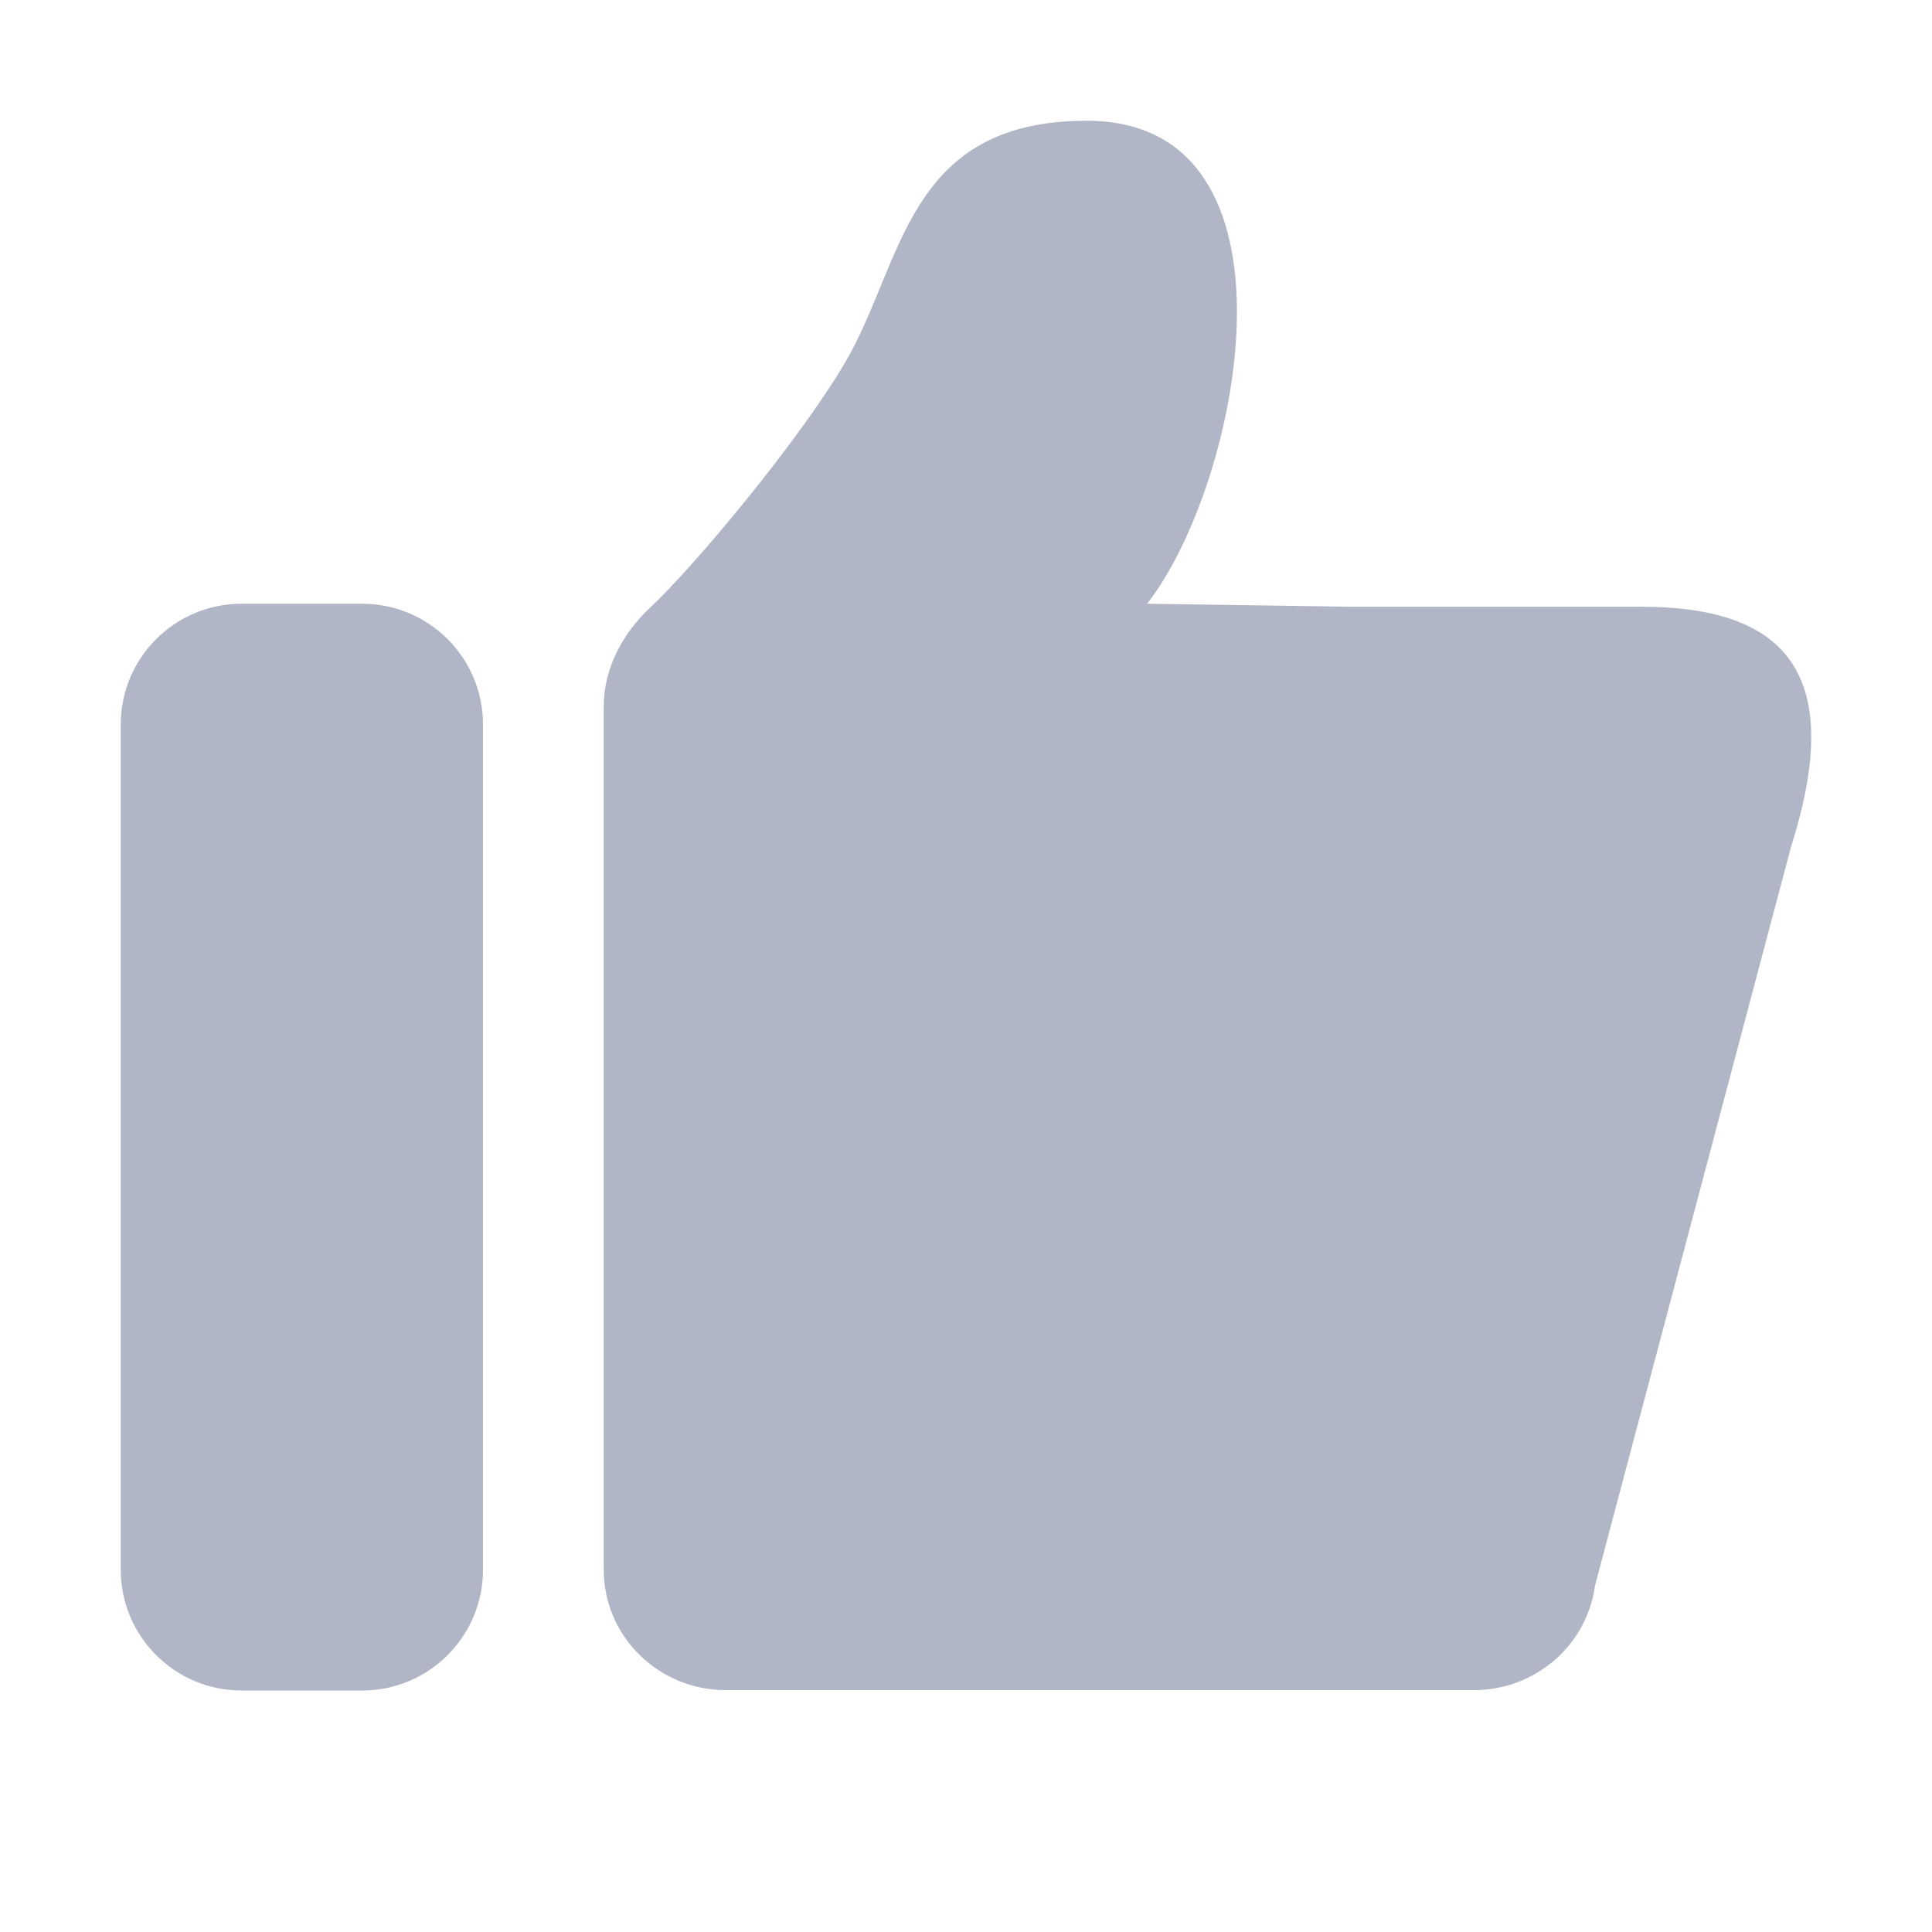
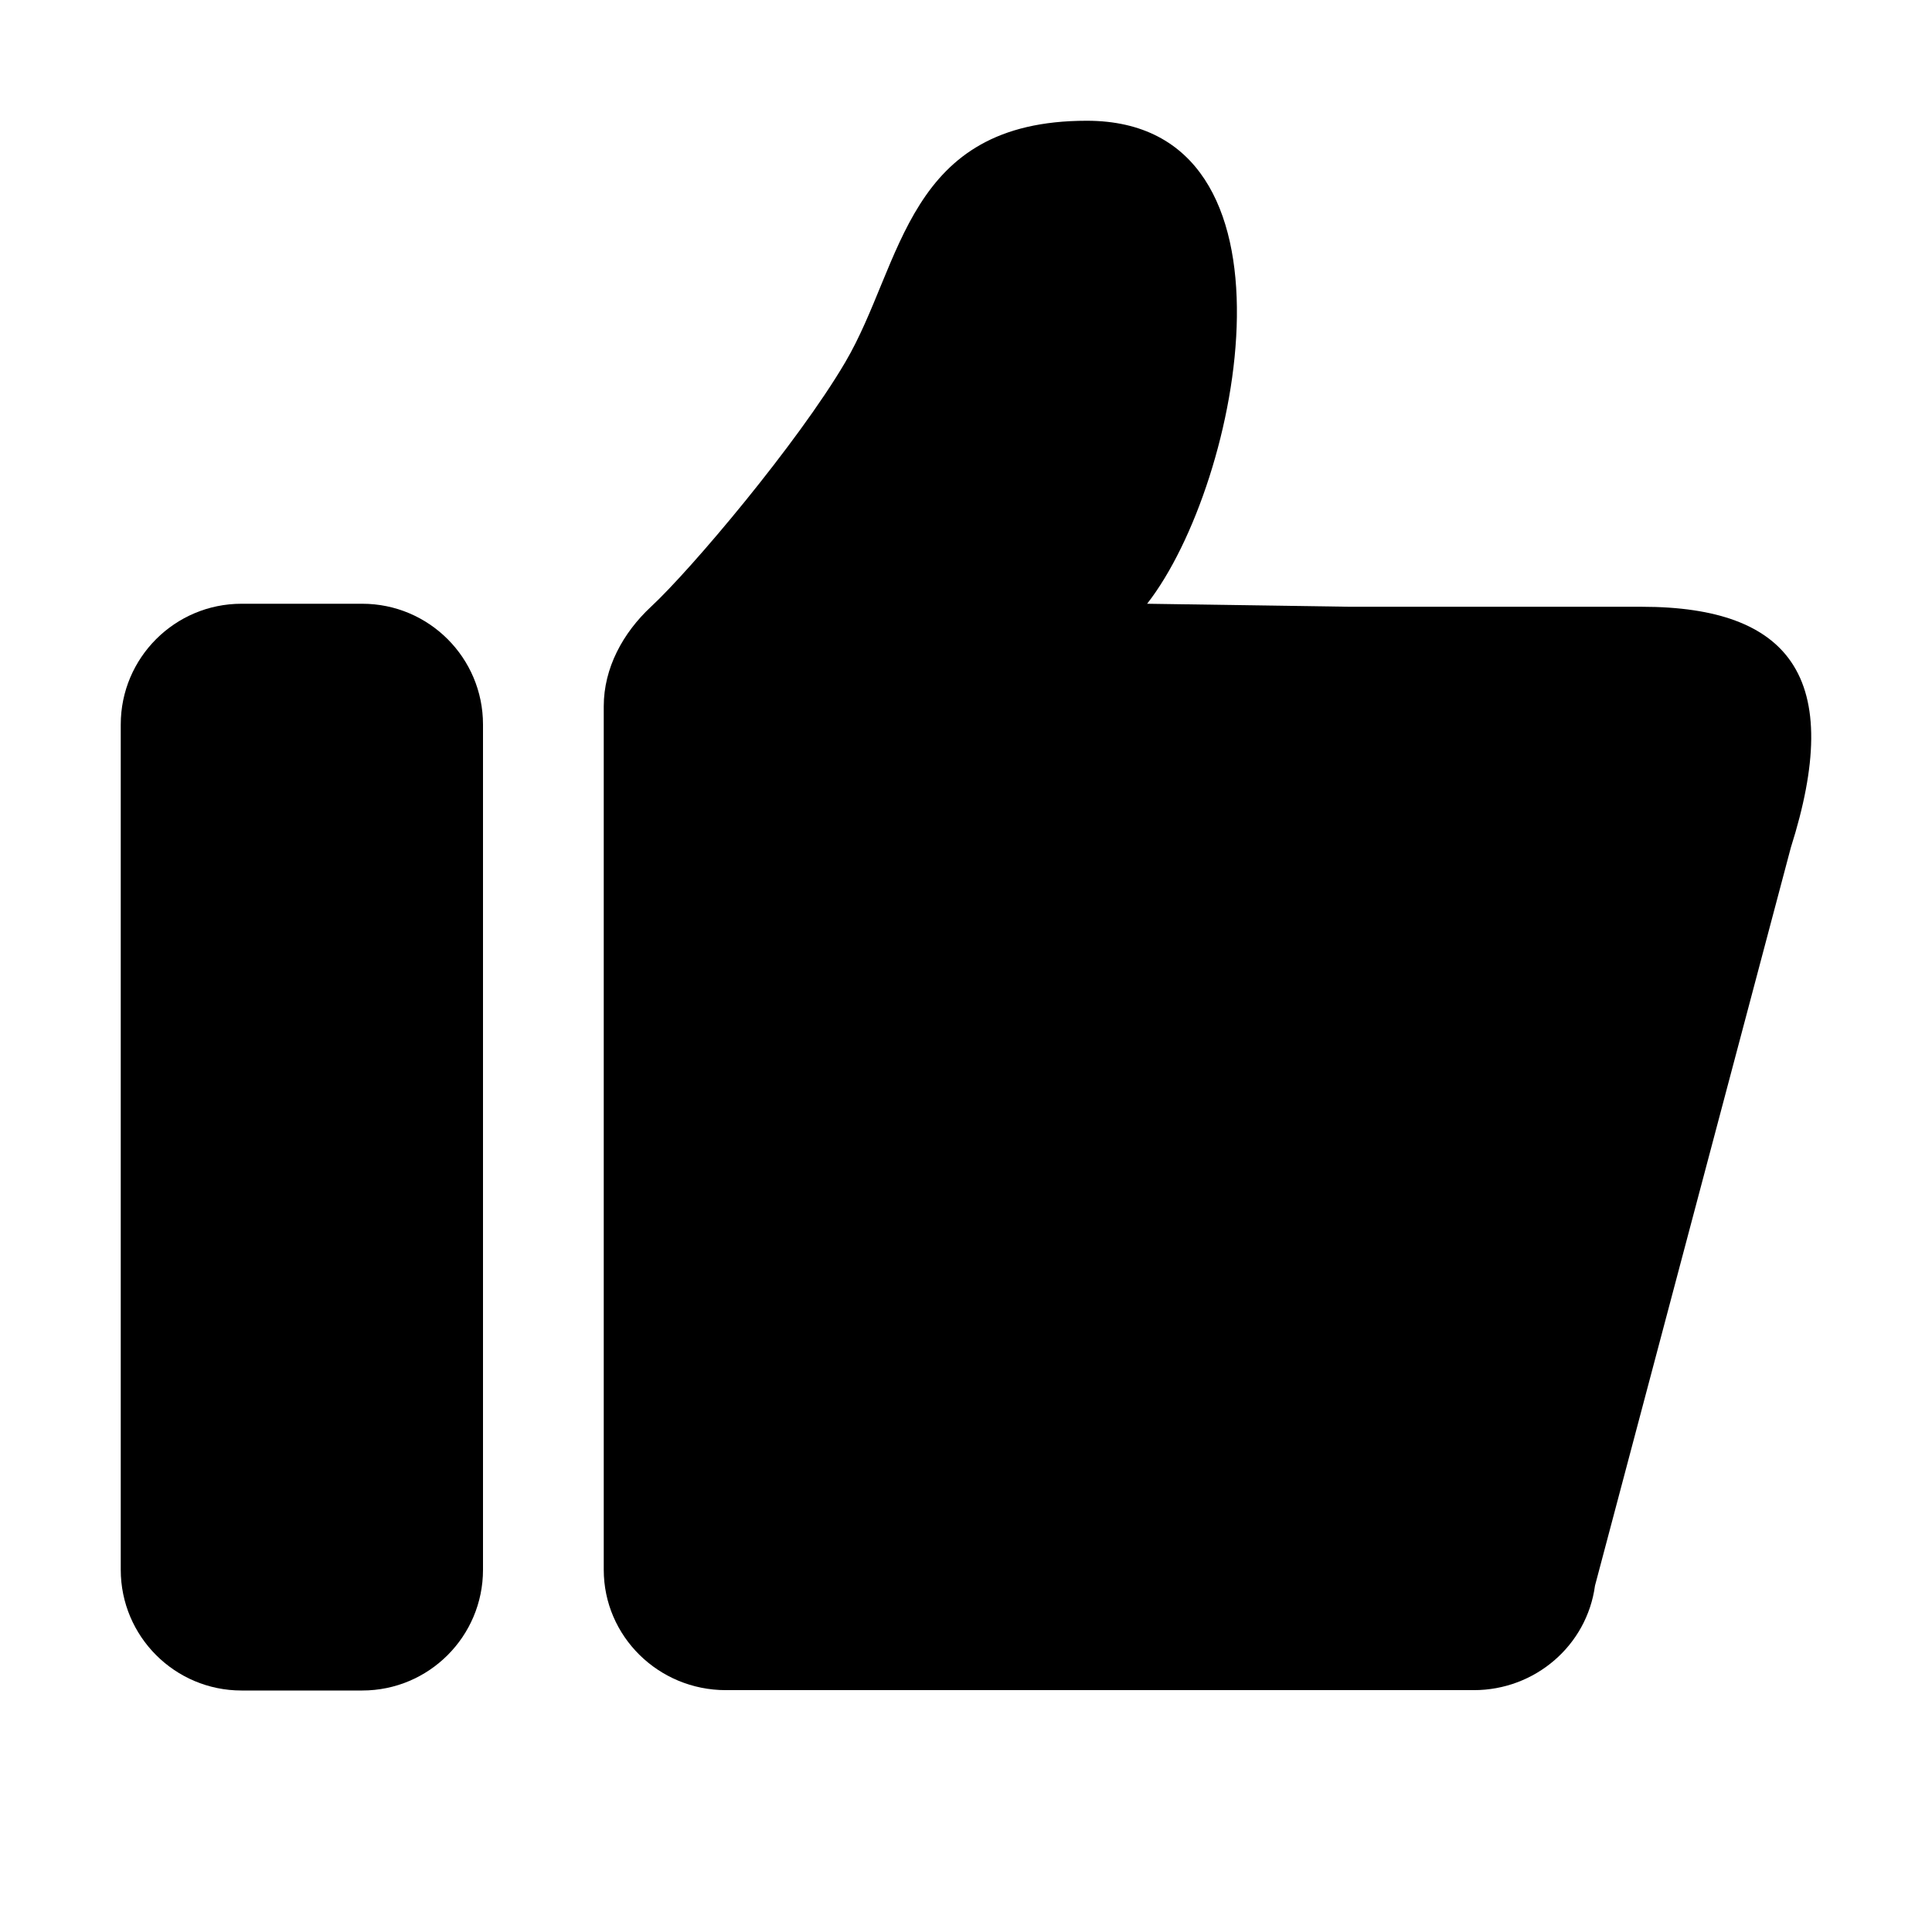
- <svg xmlns="http://www.w3.org/2000/svg" width="16" height="16" viewBox="0 0 16 16" fill="none">
-   <path d="M5.391 5.025C5.158 5.242 5 5.533 5 5.849L5 13C5 13.551 5.453 13.997 6.011 13.997H12.206C12.713 13.997 13.142 13.627 13.209 13.132L14.831 7.019C15.047 6.337 15.065 5.816 14.831 5.478C14.626 5.181 14.226 5.025 13.597 5.025L11.184 5.025L9.5 5C10.282 3.999 10.867 1 9 1C7.5 1 7.482 2.18 7 3C6.604 3.673 5.724 4.716 5.391 5.025Z" fill="#B1B6C6" />
-   <path d="M1 13V6C1 5.448 1.448 5 2 5H3C3.552 5 4 5.448 4 6V13C4 13.552 3.552 14 3 14H2C1.448 14 1 13.552 1 13Z" fill="#B1B6C6" />
+ <svg xmlns="http://www.w3.org/2000/svg" width="16" height="16" viewBox="0 0 16 16" fill="currentColor">
+   <path d="M5.391 5.025C5.158 5.242 5 5.533 5 5.849L5 13C5 13.551 5.453 13.997 6.011 13.997H12.206C12.713 13.997 13.142 13.627 13.209 13.132L14.831 7.019C15.047 6.337 15.065 5.816 14.831 5.478C14.626 5.181 14.226 5.025 13.597 5.025L11.184 5.025L9.5 5C10.282 3.999 10.867 1 9 1C7.5 1 7.482 2.18 7 3C6.604 3.673 5.724 4.716 5.391 5.025Z" />
+   <path d="M1 13V6C1 5.448 1.448 5 2 5H3C3.552 5 4 5.448 4 6V13C4 13.552 3.552 14 3 14H2C1.448 14 1 13.552 1 13Z" />
</svg>
